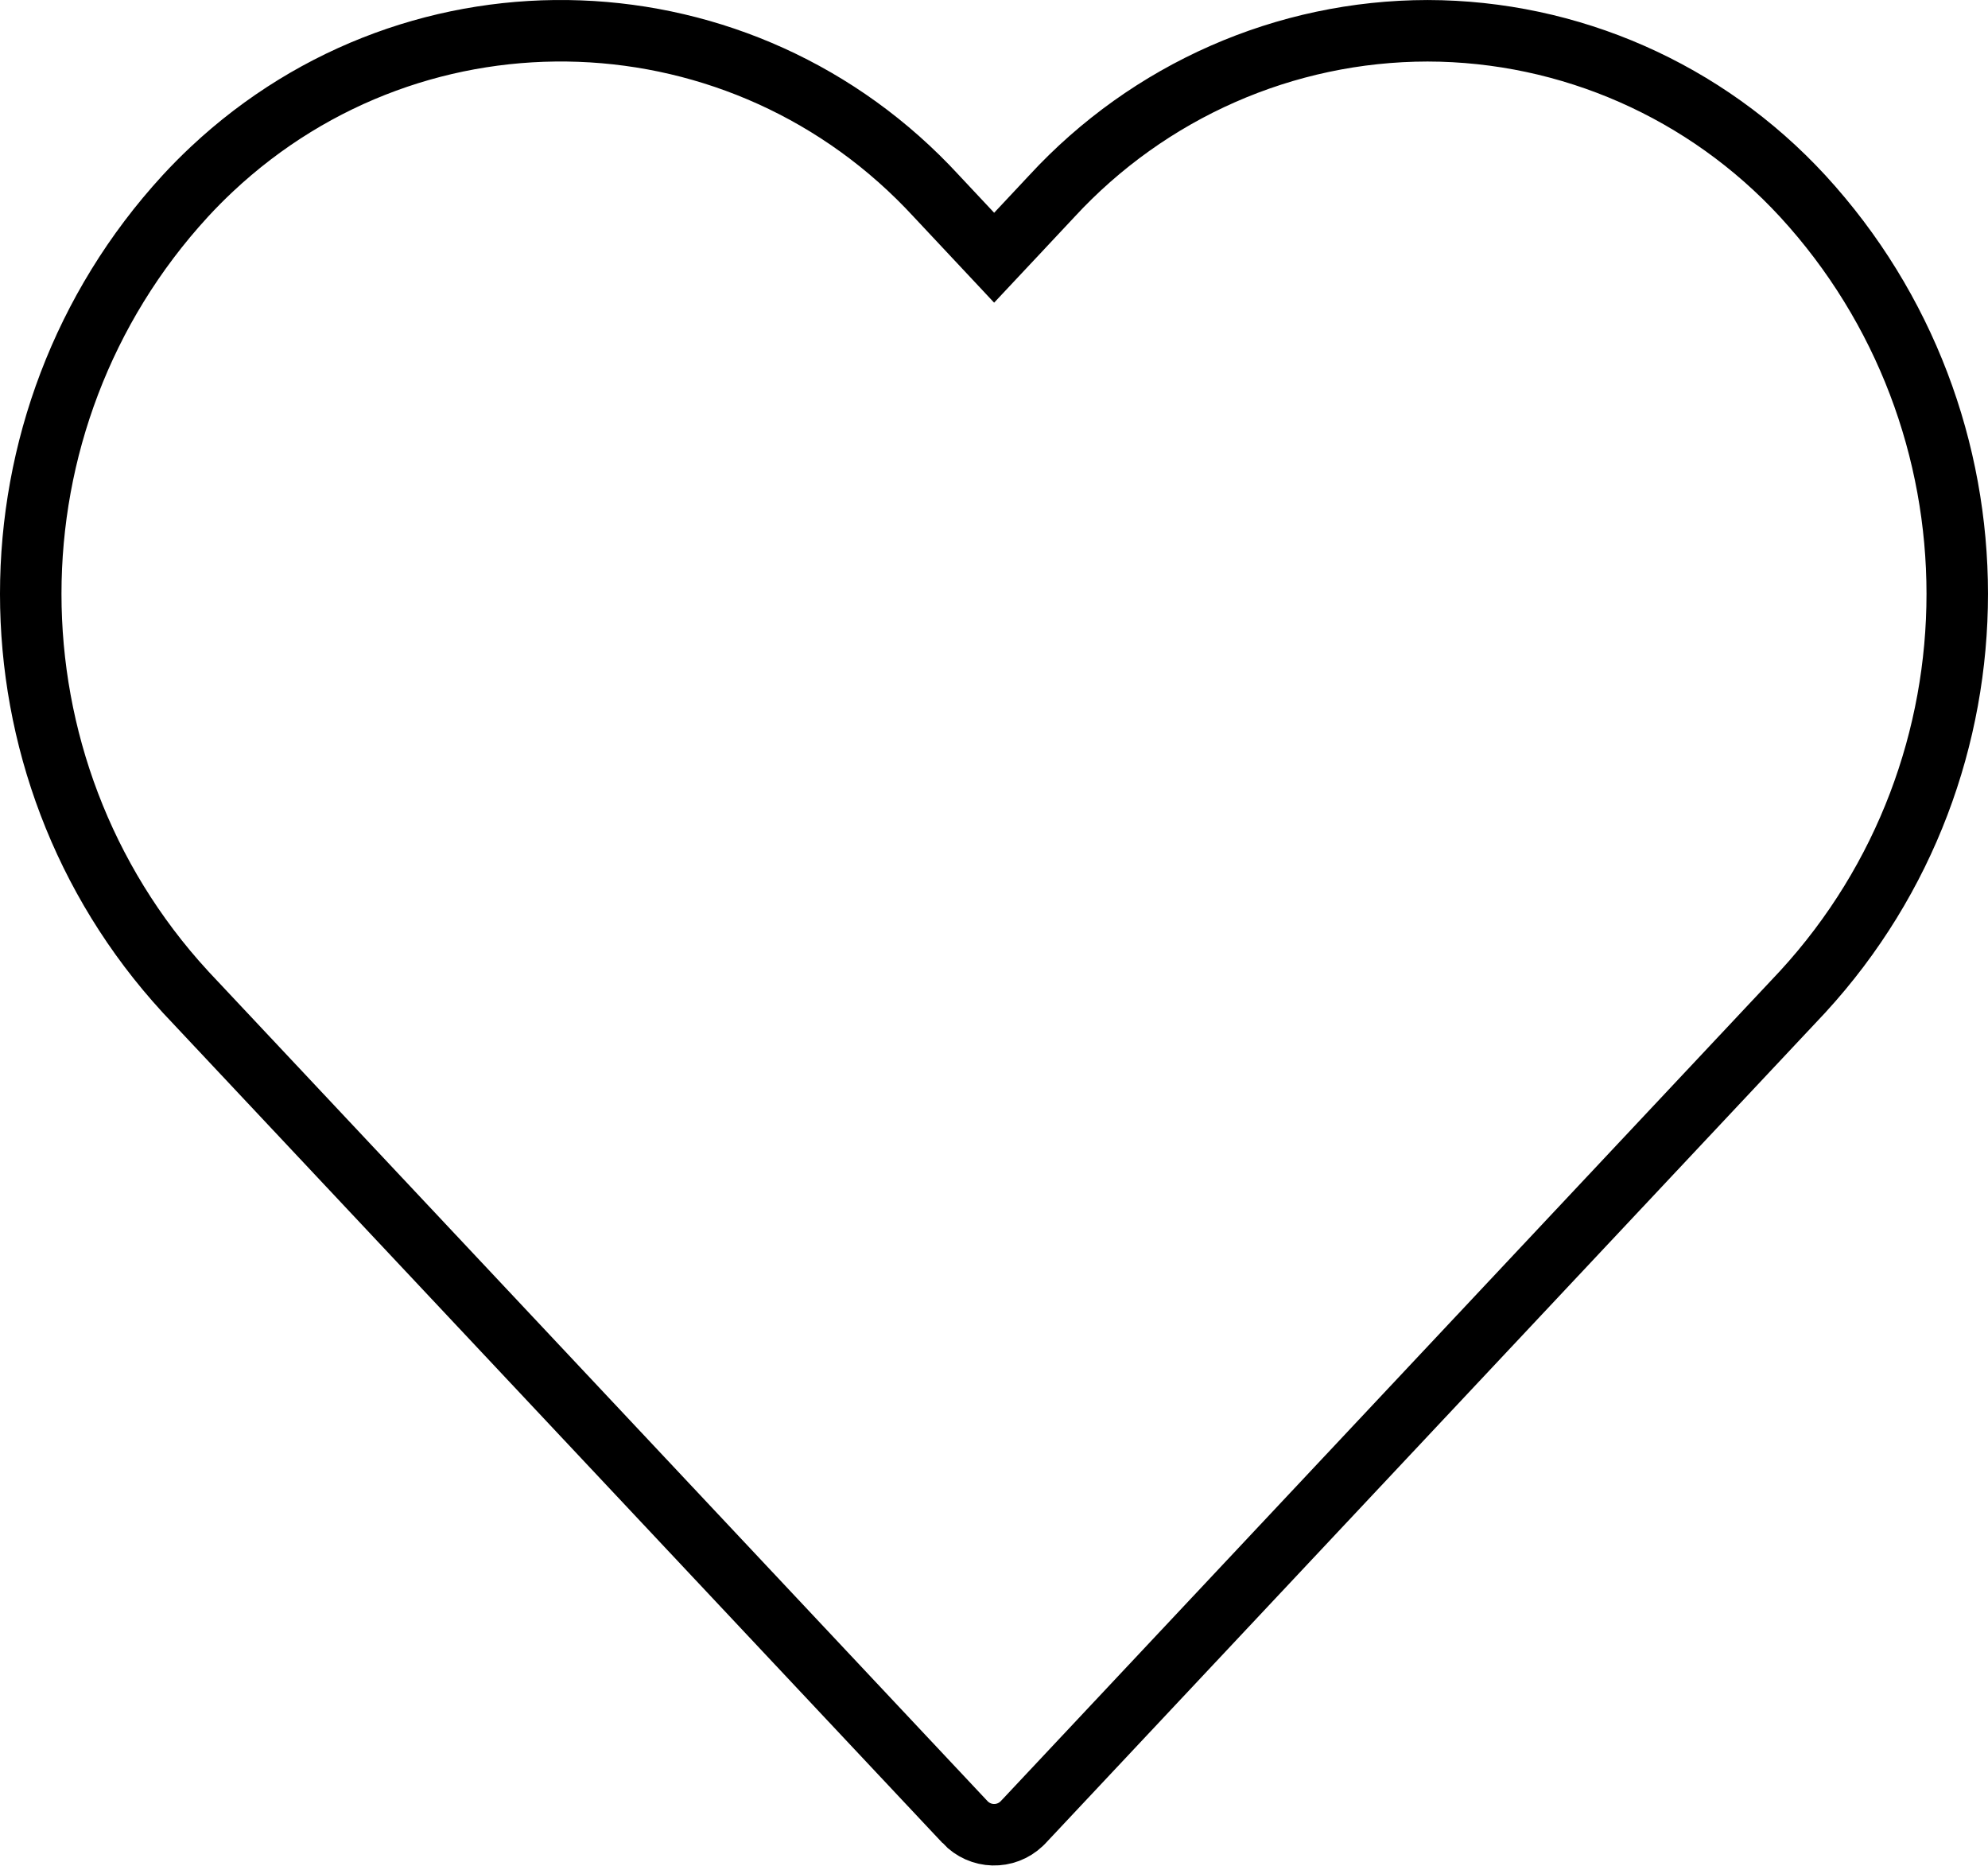
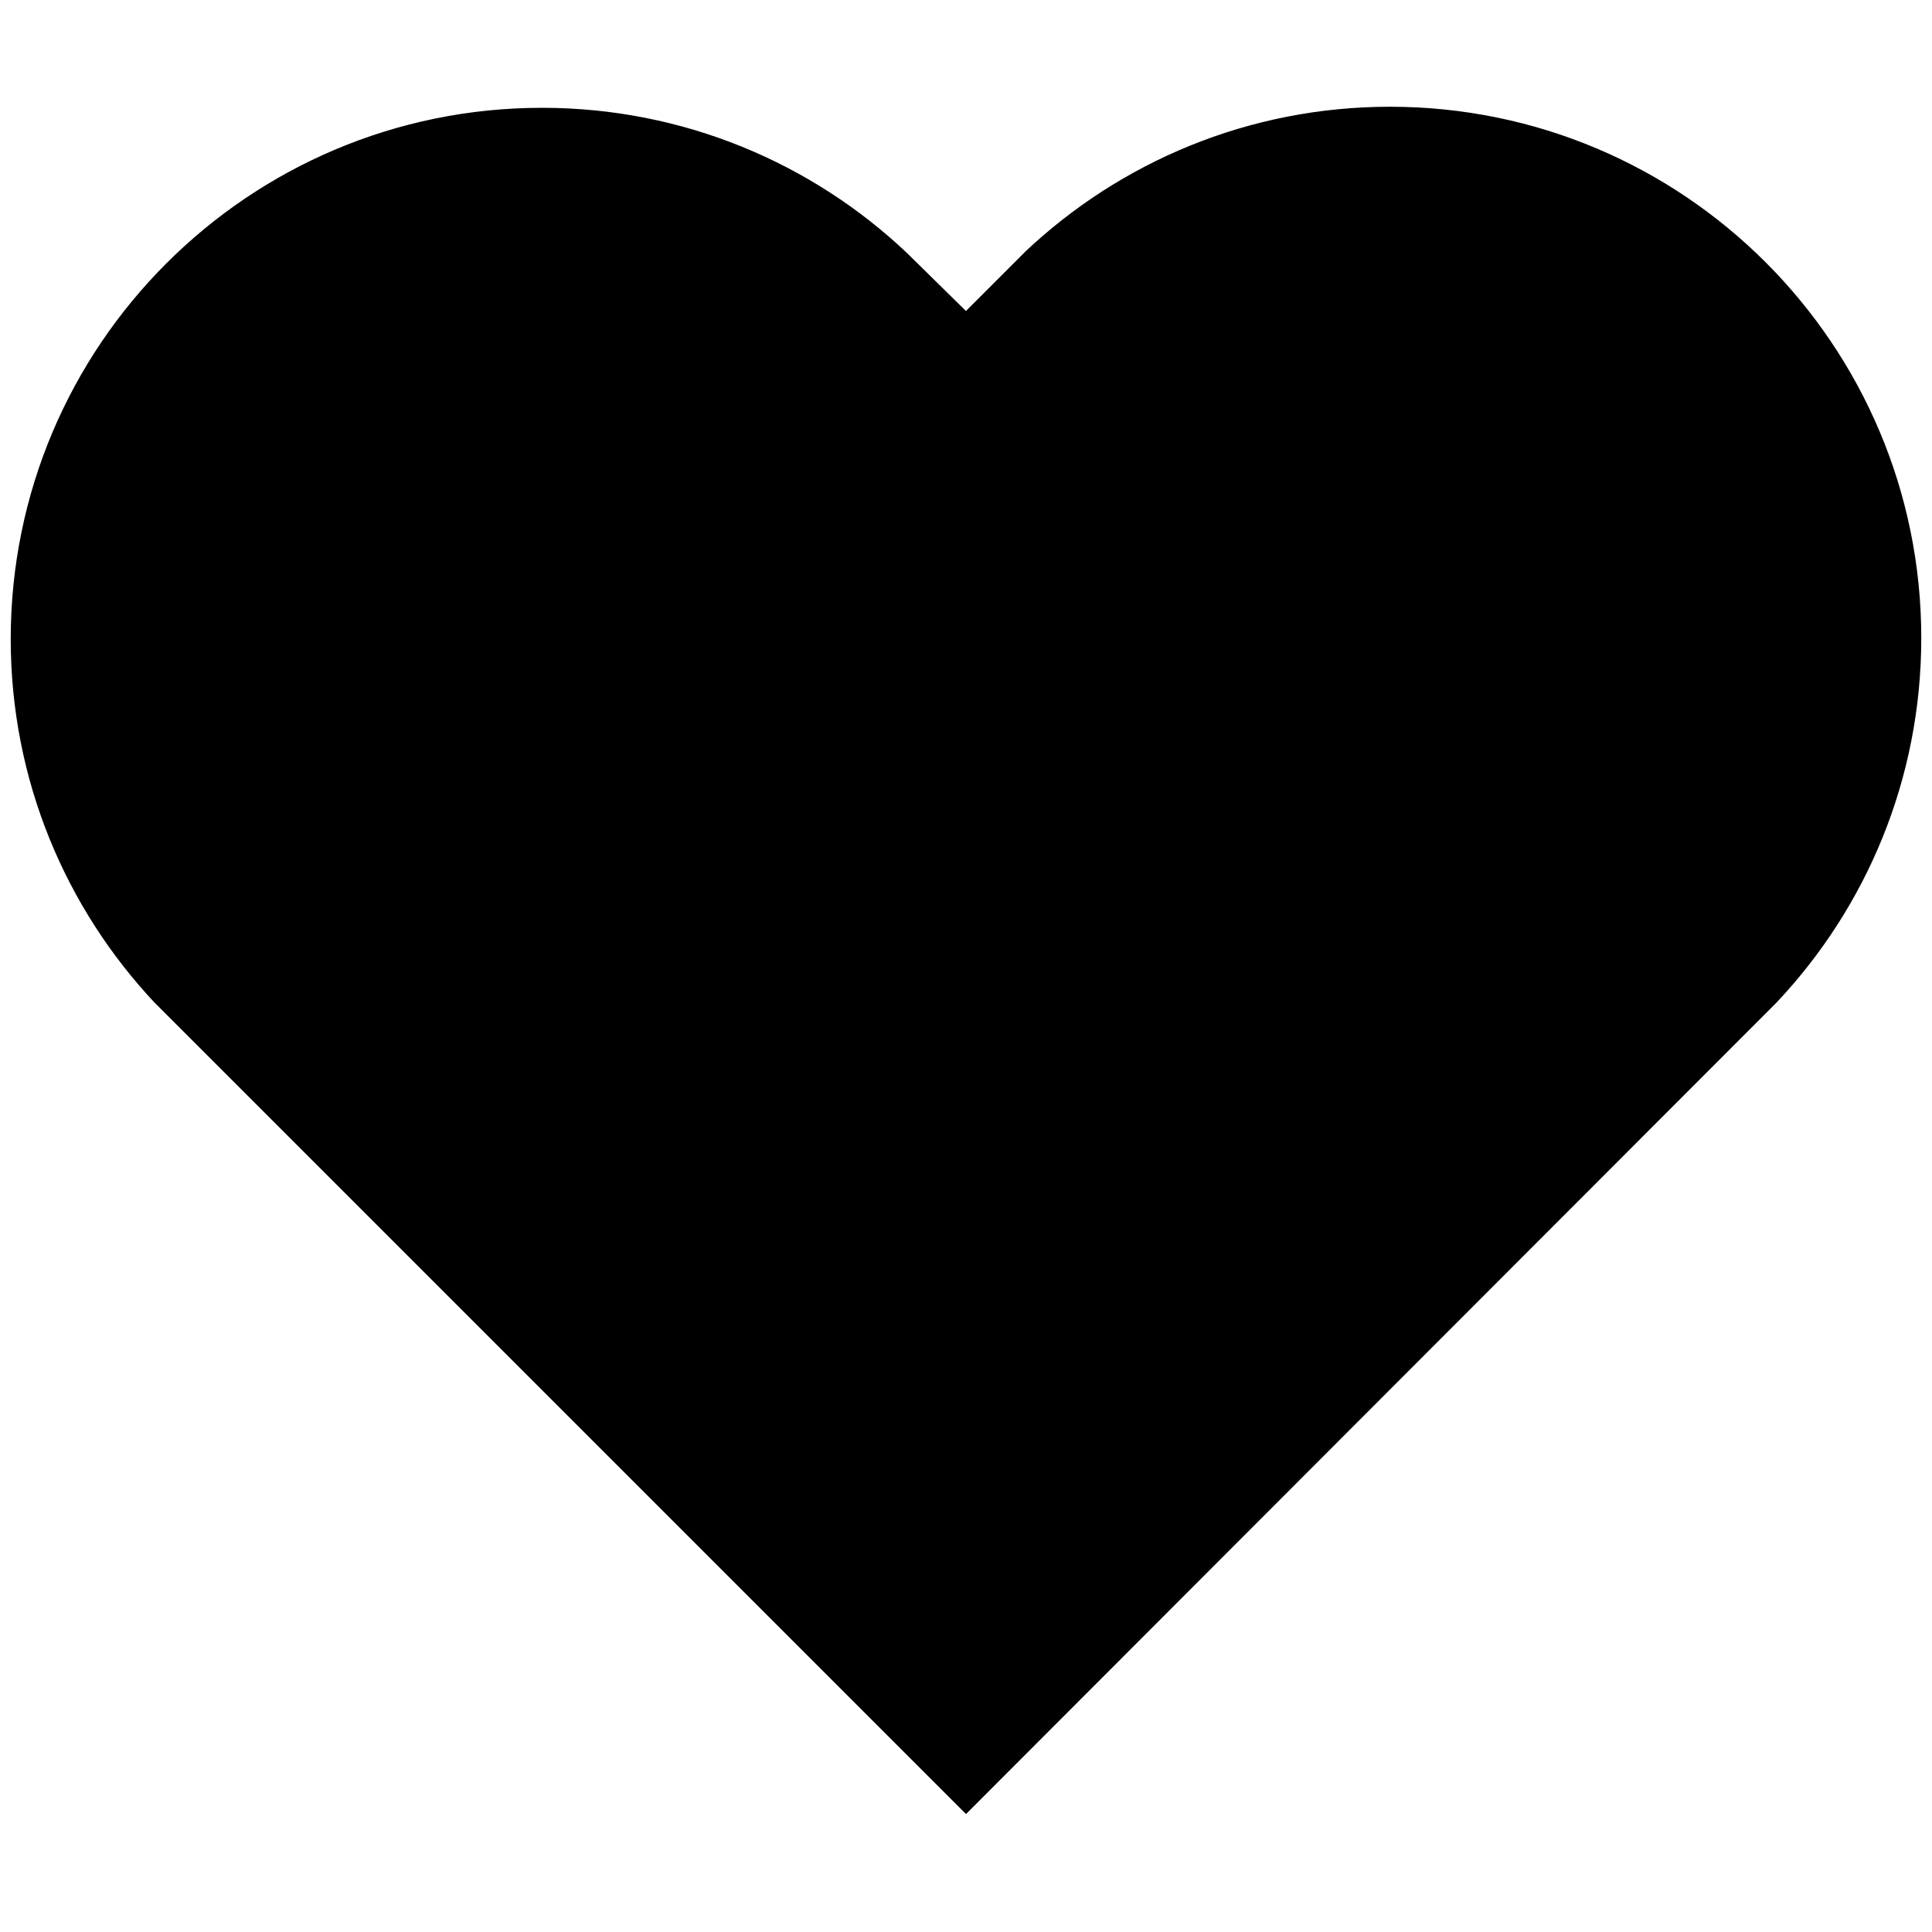
- <svg xmlns="http://www.w3.org/2000/svg" width="97" height="91" viewBox="0 0 97 91" fill="none">
-   <path d="M51.314 9.577L51.314 9.577L51.322 9.568C56.065 4.429 62.703 1.509 69.654 1.501C76.597 1.512 83.228 4.432 87.963 9.569C98.01 20.51 98.012 37.424 87.969 48.367C87.967 48.369 87.965 48.371 87.963 48.374L49.931 88.88L49.93 88.881C49.906 88.907 49.881 88.932 49.855 88.957L49.855 88.957C49.068 89.709 47.831 89.676 47.084 88.881L47.084 88.88L9.038 48.374C9.036 48.372 9.034 48.37 9.032 48.367C-1.012 37.423 -1.011 20.509 9.037 9.566C9.454 9.113 9.887 8.676 10.336 8.255C20.458 -1.24 36.284 -0.655 45.691 9.567L45.691 9.567L45.7 9.577L47.413 11.404L48.507 12.571L49.602 11.404L51.314 9.577Z" stroke="black" stroke-width="3" />
+ <svg xmlns="http://www.w3.org/2000/svg" version="1.1" width="20" height="20" viewBox="0 0 20 20">
+   <path d="M10 3.22l-0.61-0.6c-0.983-0.931-2.314-1.504-3.779-1.504-3.038 0-5.5 2.462-5.5 5.5 0 1.462 0.571 2.791 1.501 3.776l-0.002-0.003 8.39 8.39 8.39-8.4c0.928-0.983 1.499-2.312 1.499-3.774 0-3.038-2.462-5.5-5.5-5.5-1.465 0-2.796 0.573-3.782 1.506l0.003-0.002-0.61 0.61z" />
</svg>
